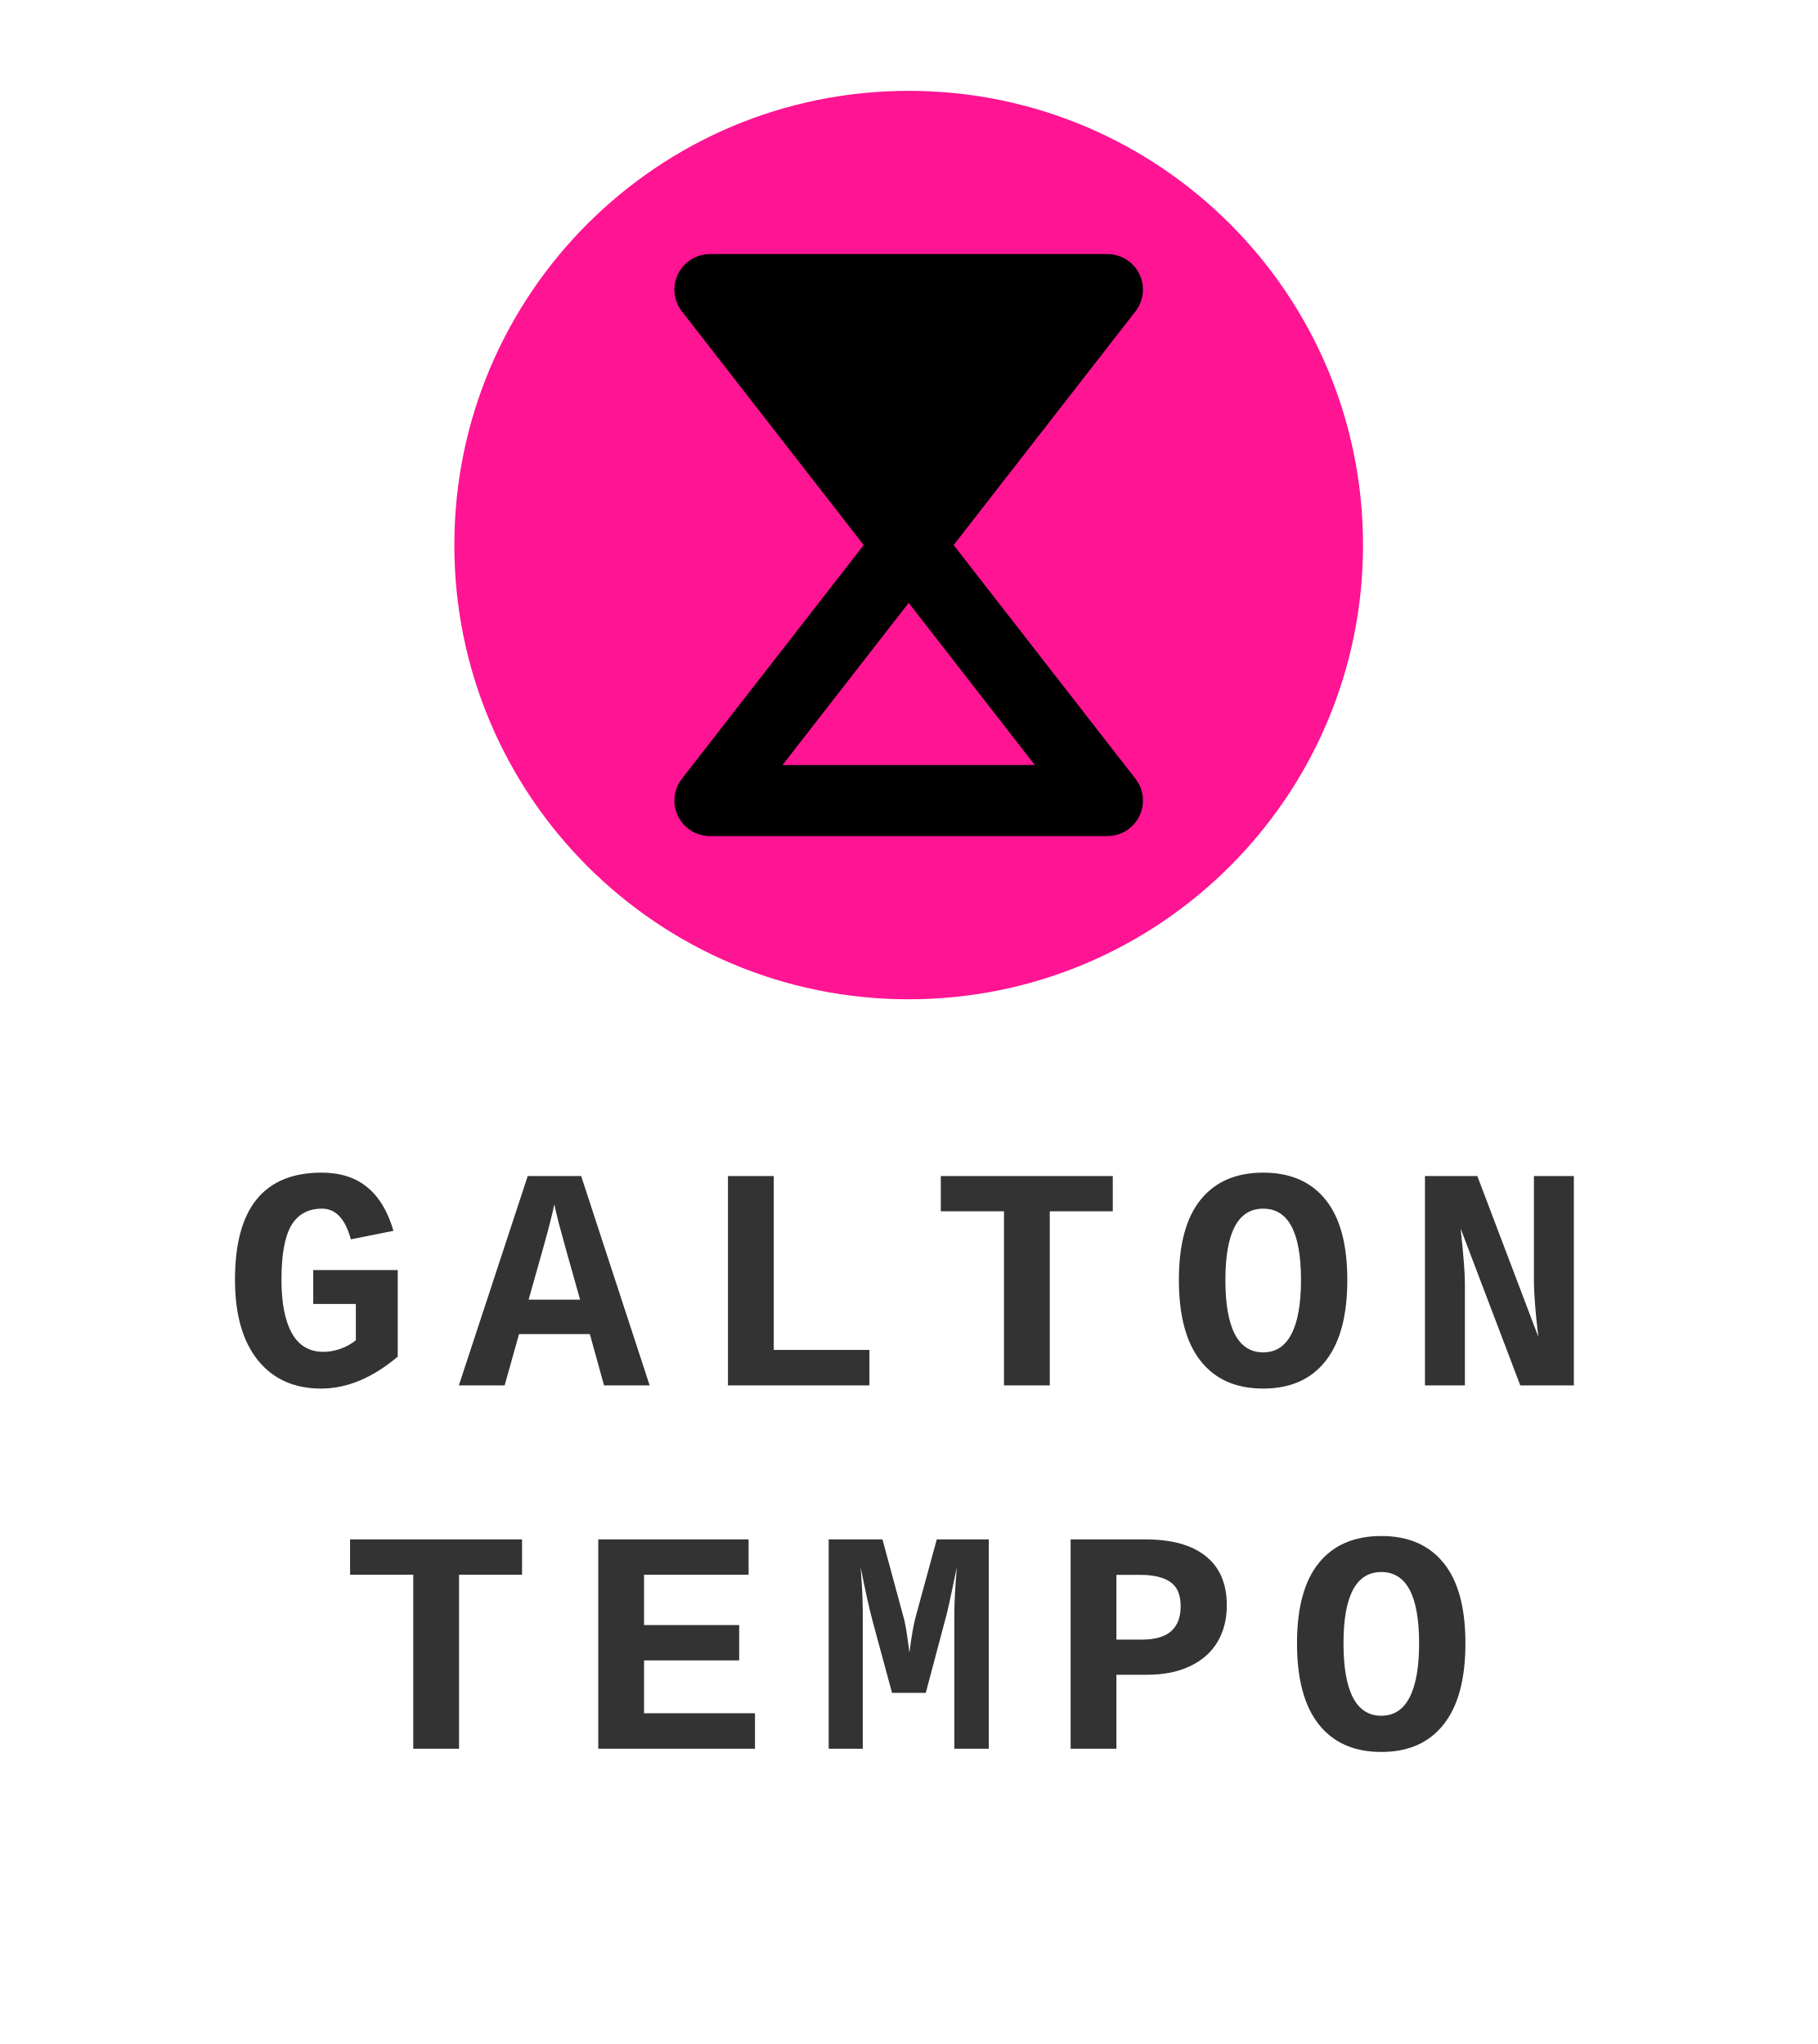
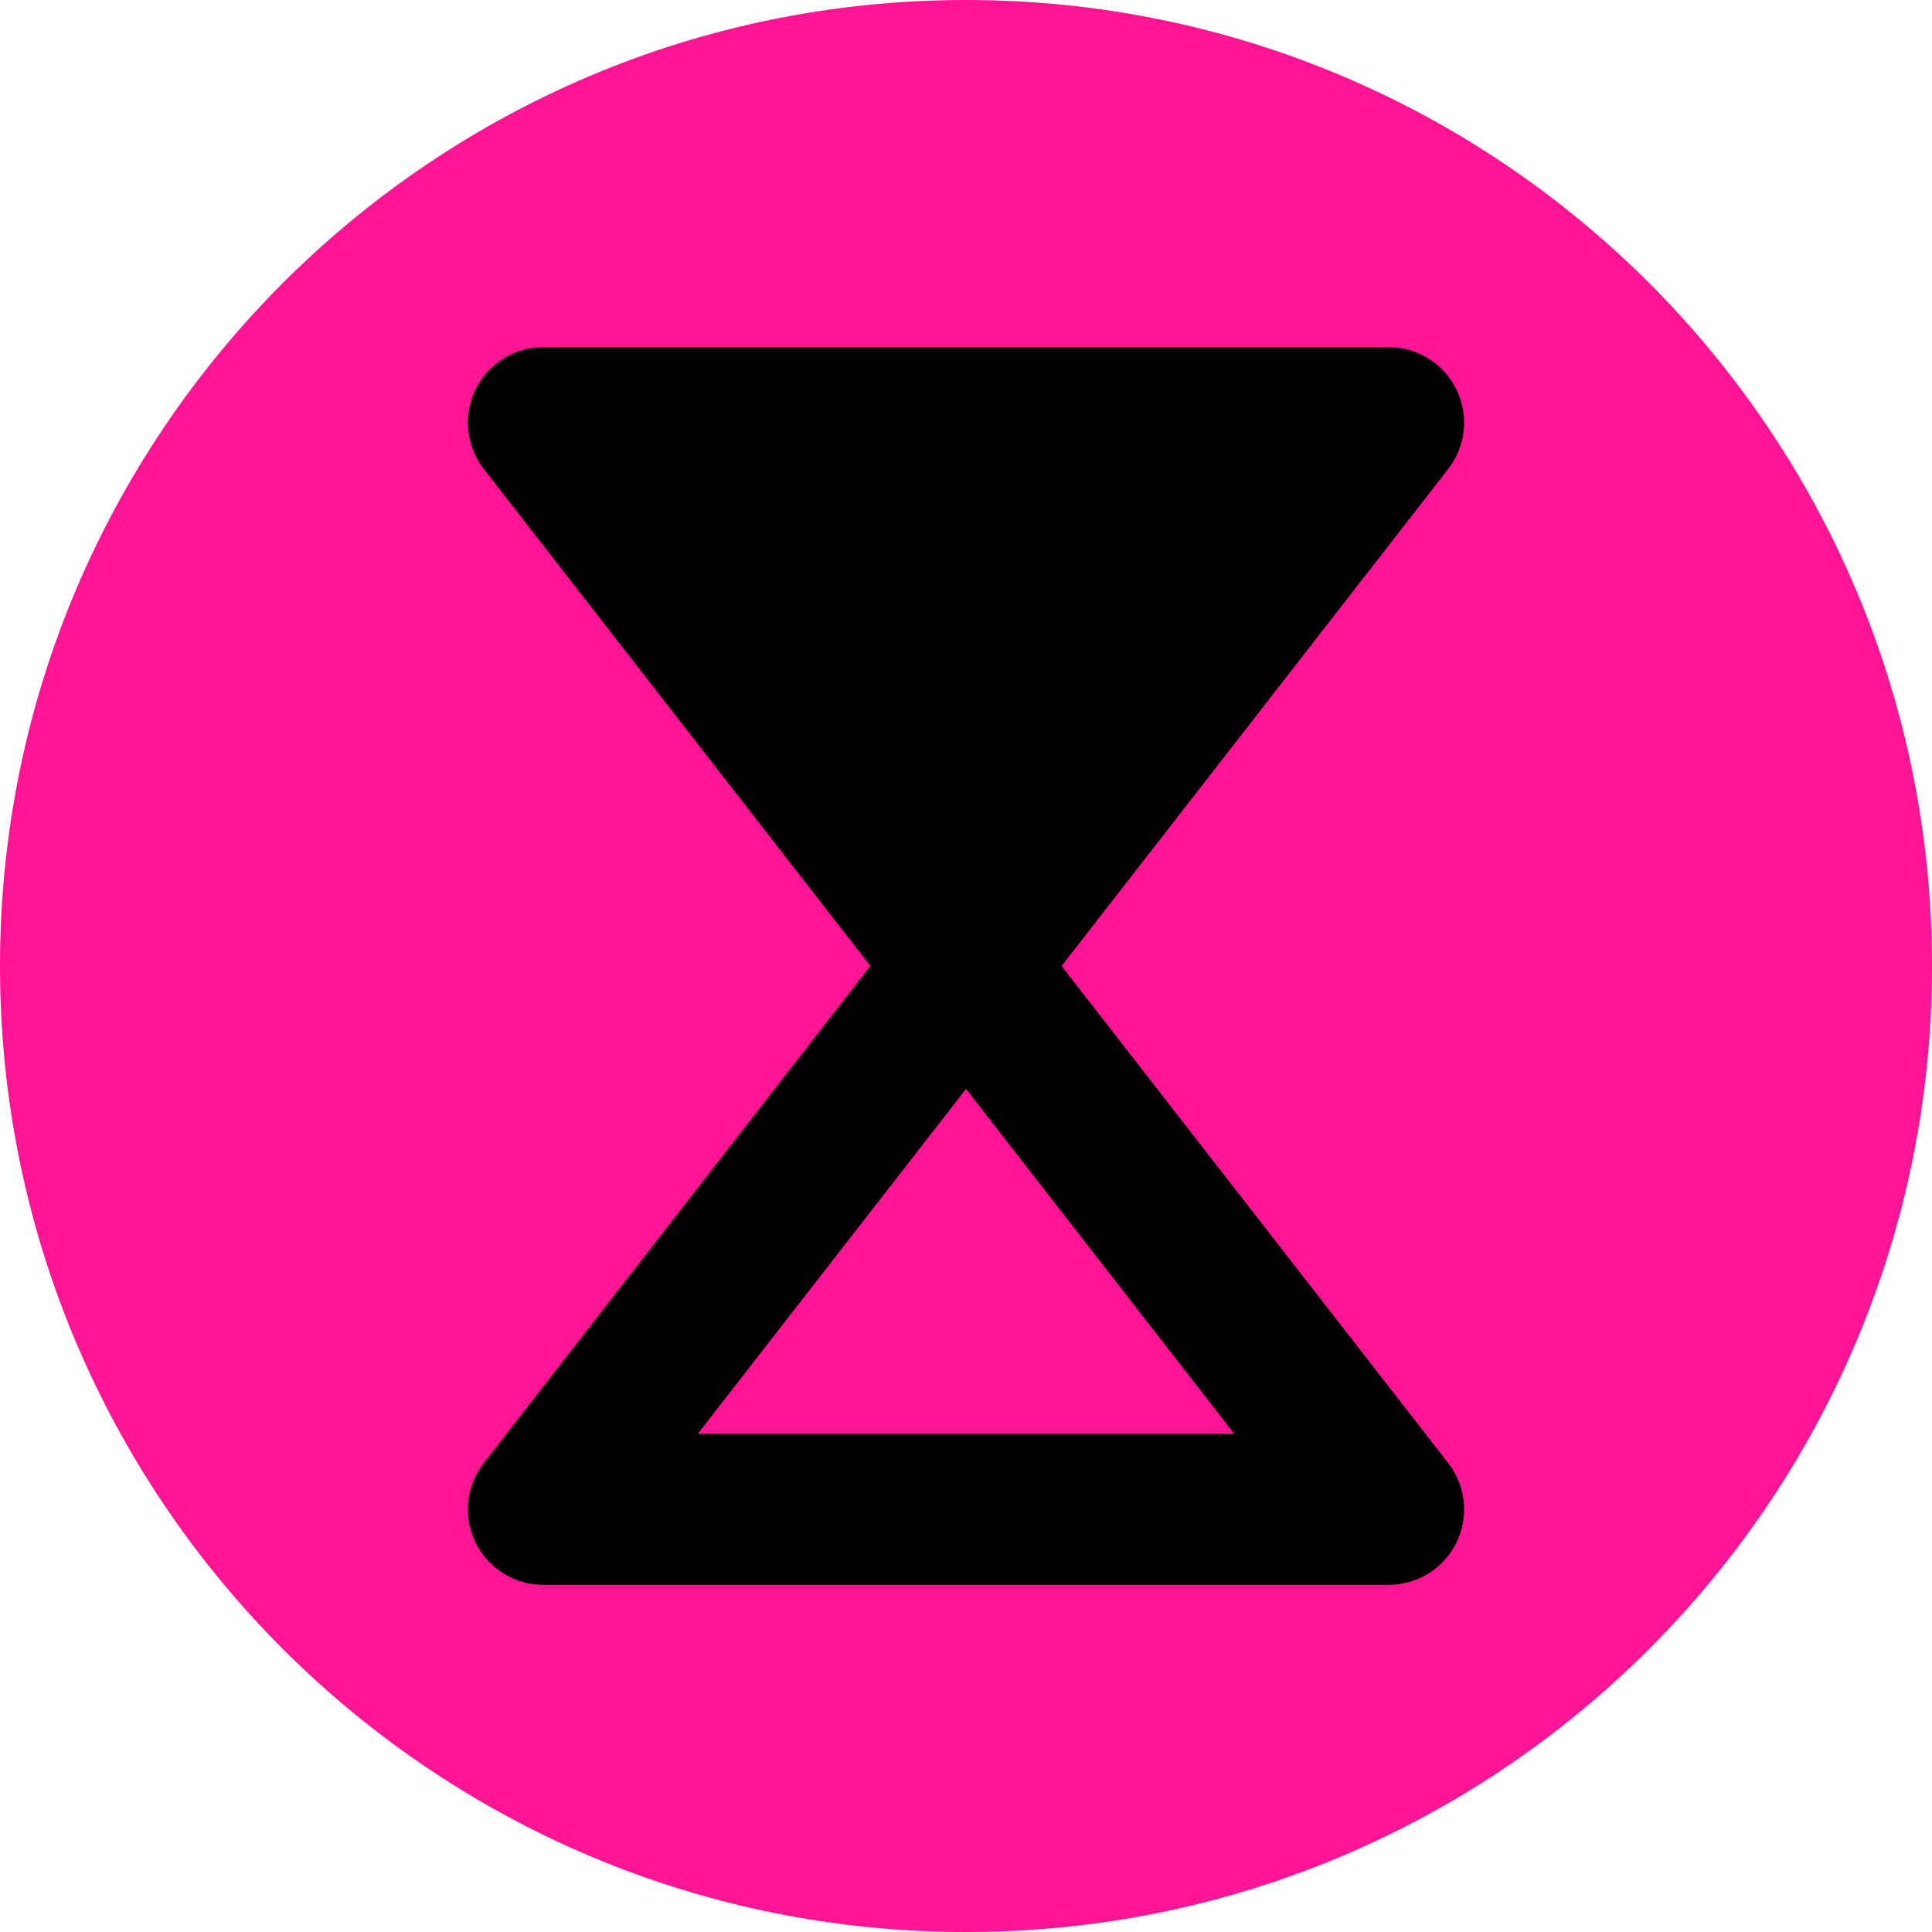
- <svg xmlns="http://www.w3.org/2000/svg" viewBox="0 0 160 180">
-   <style>
-     .brand-text { fill: #333; }
-     @media (prefers-color-scheme: dark) {
-       .brand-text { fill: #eeeeee; }
-     }
-   </style>
-   <g transform="translate(40,8) scale(2.5)">
-     <circle cx="16" cy="16" r="16" fill="#FF1493" />
-     <polygon points="9,7 23,7 16,16" fill="#000" stroke="#000" stroke-width="2.5" stroke-linejoin="round" />
-     <polygon points="16,16 9,25 23,25" fill="none" stroke="#000" stroke-width="2.5" stroke-linejoin="round" />
-   </g>
-   <text class="brand-text" x="80" y="122" text-anchor="middle" font-family="'Courier New', 'Consolas', monospace" font-size="28" font-weight="bold" letter-spacing="4">GALTON</text>
-   <text class="brand-text" x="80" y="154" text-anchor="middle" font-family="'Courier New', 'Consolas', monospace" font-size="28" font-weight="bold" letter-spacing="4">TEMPO</text>
+ <svg xmlns="http://www.w3.org/2000/svg" viewBox="0 0 32 32">
+   <circle cx="16" cy="16" r="16" fill="#FF1493" />
+   <polygon points="9,7 23,7 16,16" fill="#000" stroke="#000" stroke-width="2.5" stroke-linejoin="round" />
+   <polygon points="16,16 9,25 23,25" fill="none" stroke="#000" stroke-width="2.5" stroke-linejoin="round" />
</svg>
